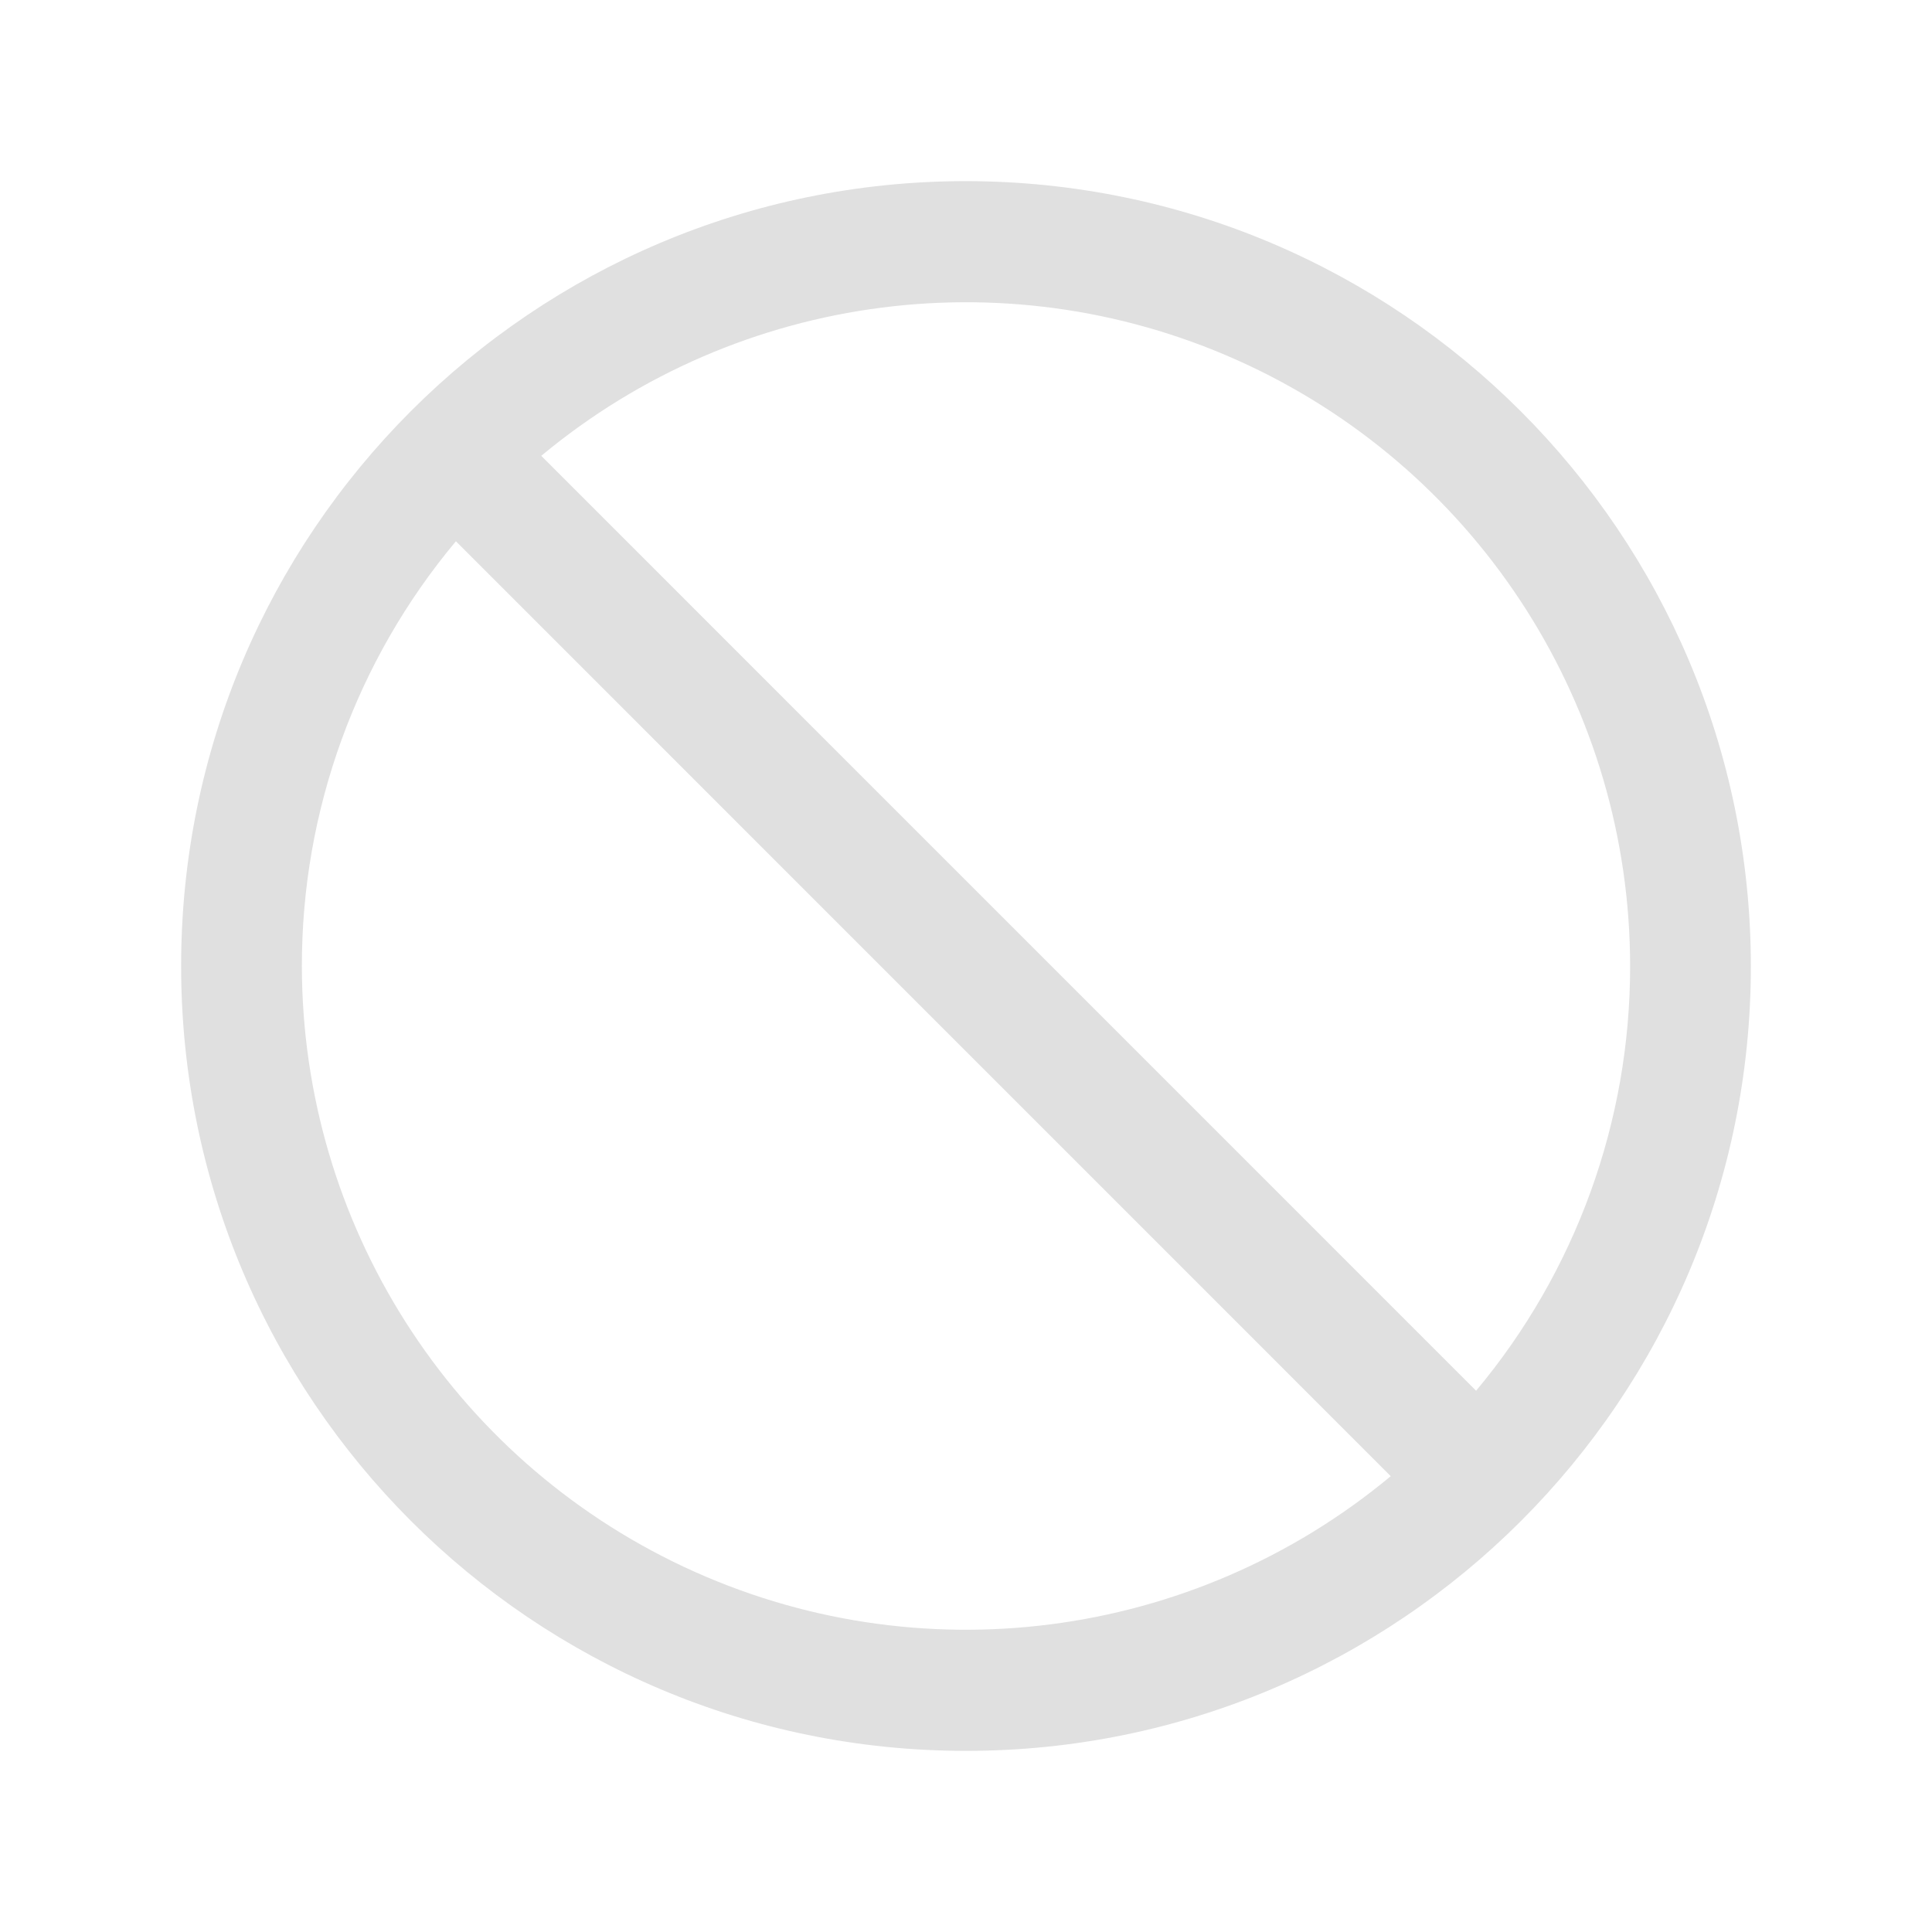
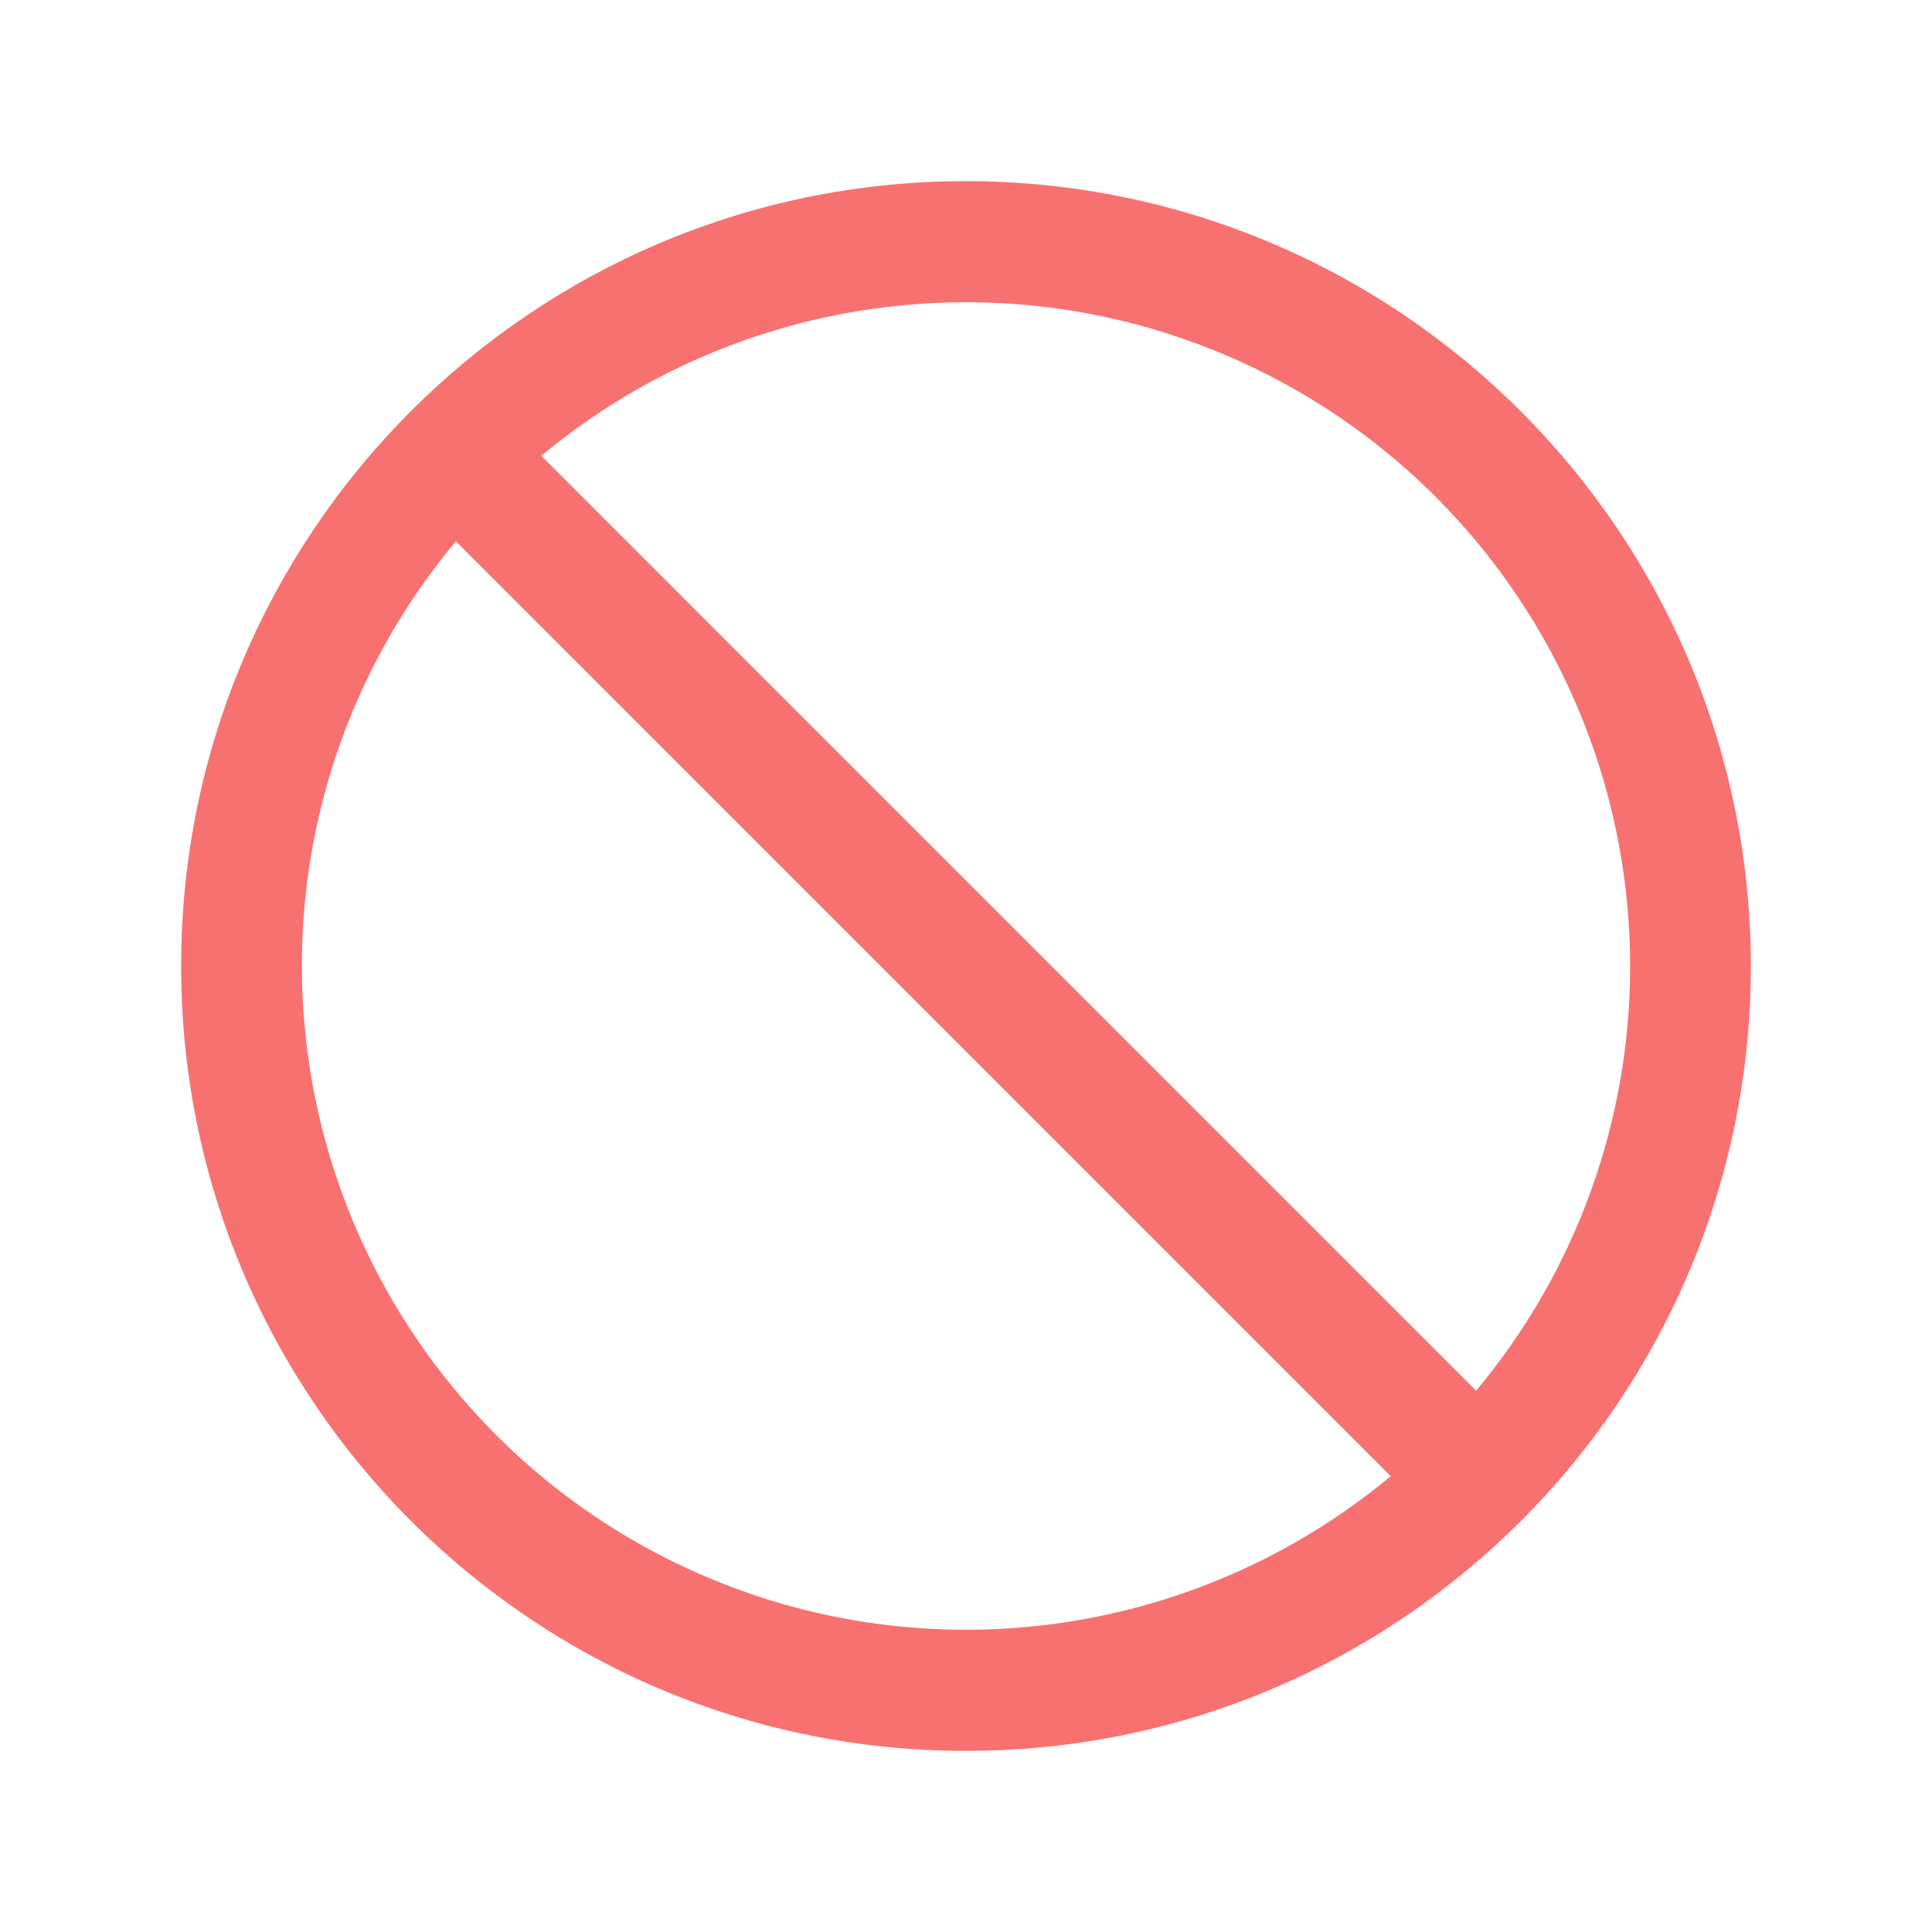
- <svg xmlns="http://www.w3.org/2000/svg" viewBox="0 0 256 256" fill="#e0e0e0">
+ <svg xmlns="http://www.w3.org/2000/svg" viewBox="0 0 256 256" fill="#f87171">
  <path d="M128,24A104,104,0,1,0,232,128,104.11,104.11,0,0,0,128,24Zm88,104a87.56,87.56,0,0,1-20.41,56.28L71.72,60.4A88,88,0,0,1,216,128ZM40,128A87.56,87.56,0,0,1,60.41,71.72L184.28,195.6A88,88,0,0,1,40,128Z" />
</svg>
